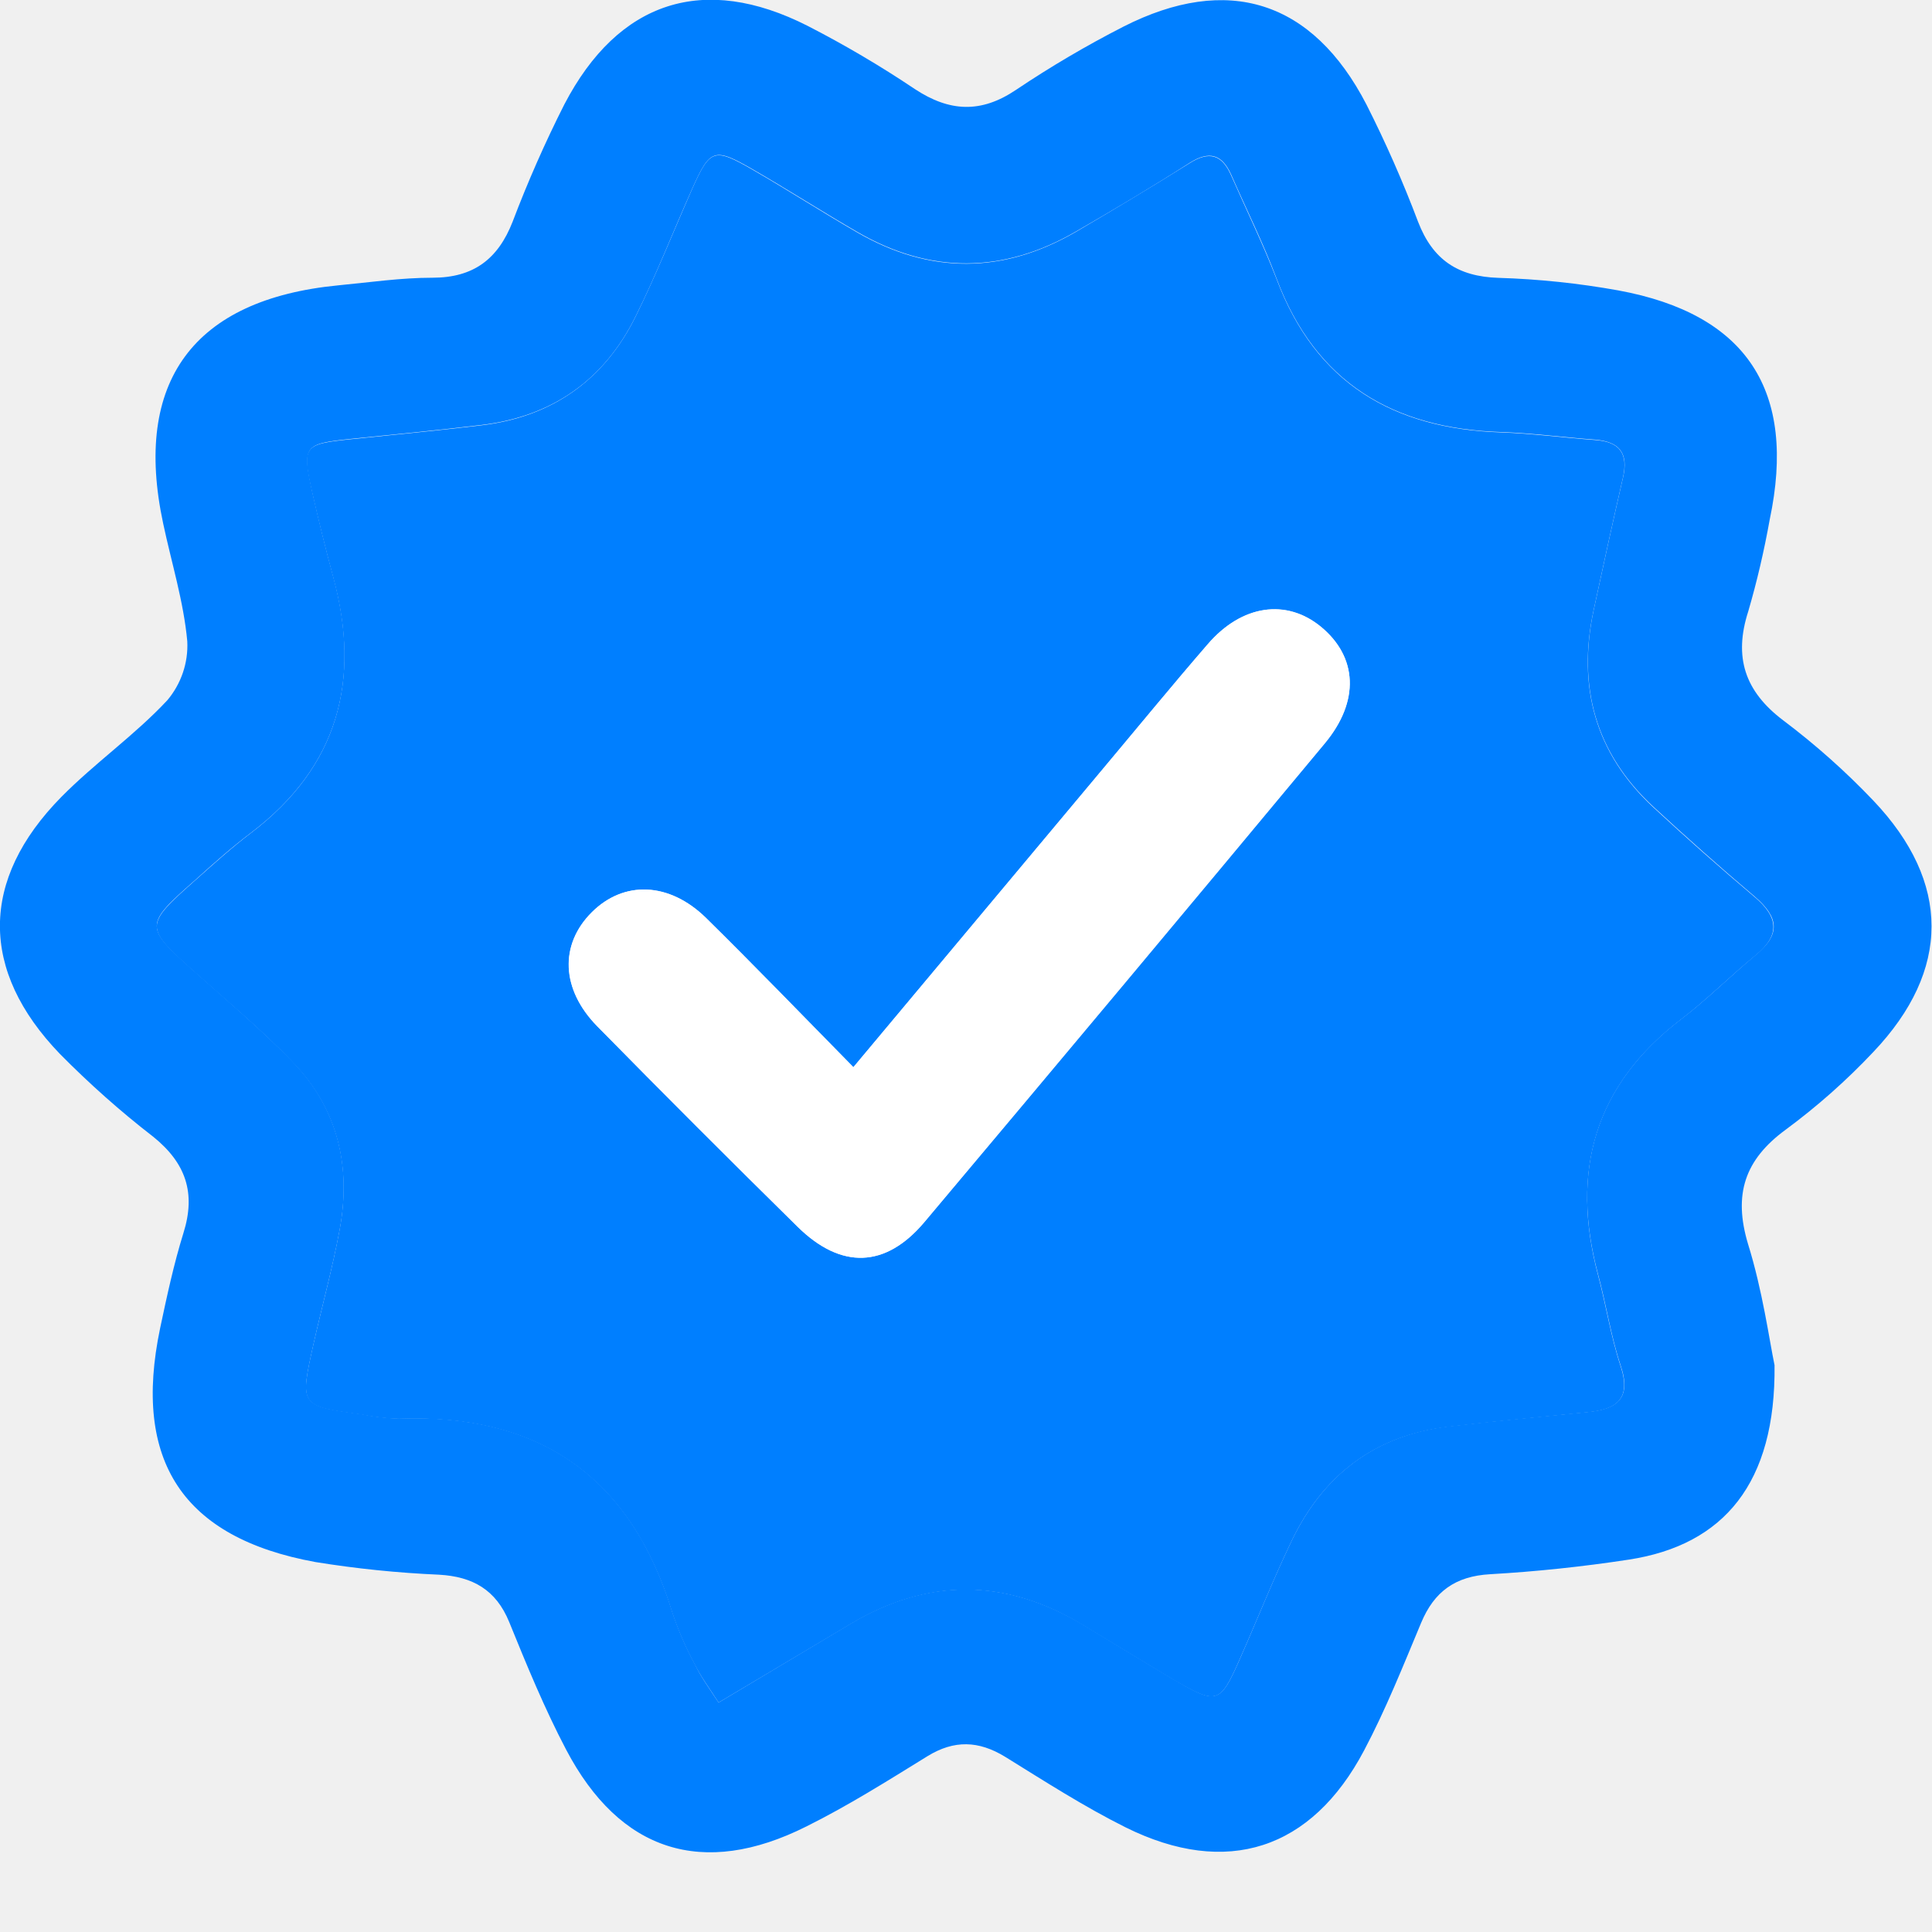
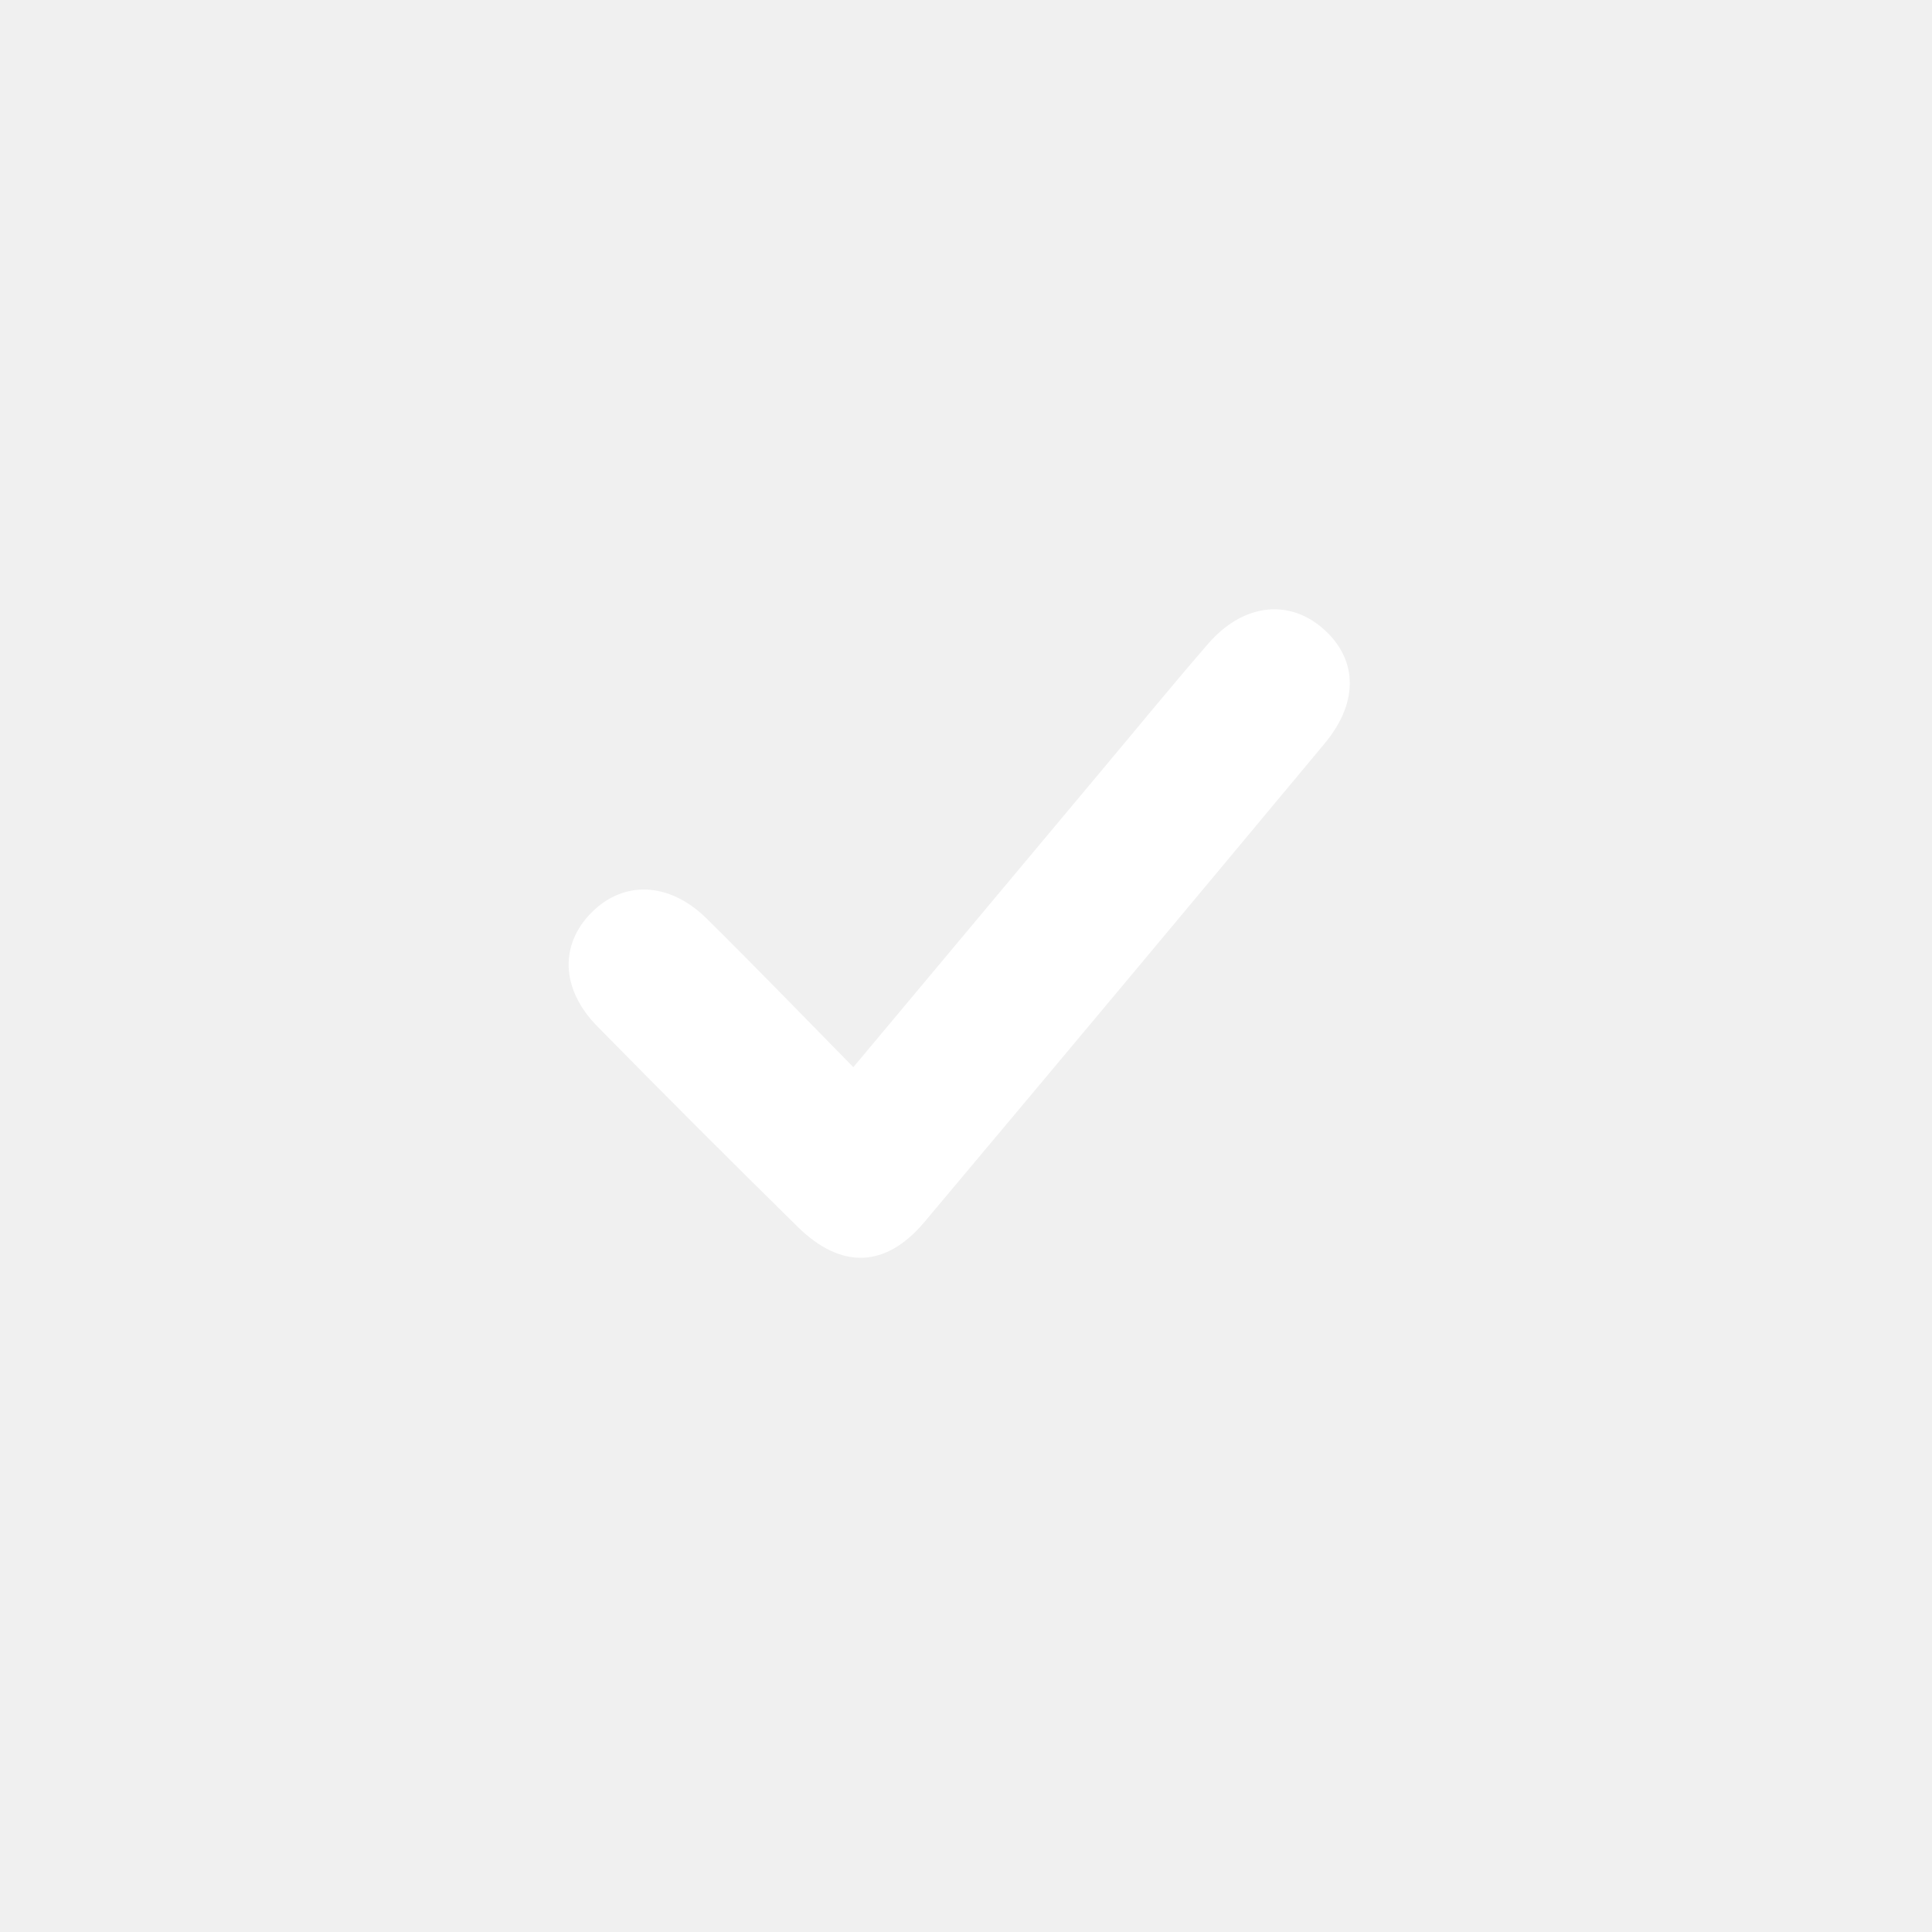
<svg xmlns="http://www.w3.org/2000/svg" width="16" height="16" viewBox="0 0 16 16" fill="none">
  <g clip-path="url(#clip0_4940_283173)">
-     <path d="M14.696 11.306C14.707 12.282 14.277 12.795 13.49 12.916C13.11 12.974 12.725 13.015 12.341 13.037C12.052 13.053 11.877 13.181 11.769 13.44C11.62 13.796 11.477 14.156 11.297 14.496C10.862 15.32 10.158 15.548 9.323 15.134C8.978 14.962 8.652 14.752 8.324 14.549C8.105 14.415 7.902 14.408 7.681 14.544C7.352 14.747 7.024 14.954 6.678 15.126C5.821 15.556 5.132 15.335 4.688 14.489C4.509 14.148 4.362 13.79 4.217 13.433C4.107 13.164 3.913 13.057 3.637 13.041C3.293 13.026 2.951 12.991 2.611 12.936C1.513 12.735 1.096 12.098 1.326 11C1.382 10.736 1.439 10.469 1.519 10.212C1.624 9.878 1.538 9.631 1.269 9.414C0.996 9.203 0.738 8.973 0.496 8.728C-0.169 8.038 -0.167 7.286 0.507 6.601C0.785 6.319 1.115 6.089 1.385 5.8C1.5 5.664 1.56 5.489 1.551 5.311C1.521 4.982 1.42 4.66 1.351 4.334C1.1 3.16 1.602 2.479 2.802 2.363C3.062 2.338 3.322 2.3 3.582 2.3C3.921 2.3 4.124 2.146 4.245 1.837C4.371 1.505 4.514 1.18 4.674 0.864C5.121 0.006 5.829 -0.222 6.688 0.214C6.994 0.371 7.291 0.546 7.577 0.738C7.863 0.926 8.123 0.94 8.413 0.745C8.699 0.553 8.996 0.378 9.303 0.221C10.166 -0.218 10.87 0.003 11.316 0.865C11.476 1.181 11.619 1.506 11.744 1.837C11.865 2.151 12.073 2.29 12.408 2.301C12.742 2.311 13.074 2.346 13.402 2.405C14.468 2.601 14.881 3.238 14.656 4.303C14.61 4.56 14.551 4.814 14.478 5.064C14.357 5.44 14.448 5.724 14.767 5.965C15.034 6.166 15.285 6.389 15.515 6.631C16.157 7.307 16.156 8.036 15.515 8.711C15.293 8.947 15.05 9.162 14.789 9.355C14.447 9.605 14.354 9.893 14.476 10.301C14.597 10.689 14.652 11.094 14.696 11.306ZM5.951 14.1L7.044 13.447C7.687 13.064 8.328 13.071 8.967 13.454C9.218 13.605 9.469 13.76 9.719 13.908C10.079 14.119 10.104 14.11 10.267 13.741C10.411 13.416 10.541 13.086 10.694 12.766C10.955 12.218 11.383 11.886 11.996 11.813C12.379 11.768 12.763 11.732 13.147 11.694C13.387 11.671 13.514 11.586 13.422 11.31C13.34 11.064 13.302 10.803 13.234 10.552C13.006 9.698 13.204 8.988 13.924 8.439C14.139 8.275 14.332 8.081 14.541 7.908C14.75 7.736 14.729 7.595 14.534 7.427C14.247 7.184 13.966 6.934 13.69 6.679C13.212 6.235 13.063 5.685 13.198 5.053C13.277 4.687 13.357 4.32 13.441 3.955C13.488 3.753 13.413 3.658 13.211 3.641C12.95 3.622 12.691 3.587 12.431 3.578C11.539 3.549 10.896 3.17 10.573 2.309C10.463 2.016 10.322 1.734 10.197 1.448C10.121 1.278 10.016 1.245 9.852 1.349C9.544 1.546 9.23 1.733 8.911 1.917C8.31 2.266 7.703 2.271 7.1 1.921C6.811 1.754 6.529 1.573 6.24 1.406C5.914 1.218 5.882 1.229 5.732 1.564C5.575 1.916 5.435 2.277 5.263 2.622C5.004 3.146 4.574 3.449 3.99 3.519C3.628 3.563 3.265 3.598 2.902 3.635C2.515 3.676 2.502 3.691 2.588 4.083C2.641 4.317 2.698 4.55 2.761 4.781C2.991 5.633 2.801 6.348 2.081 6.895C1.923 7.014 1.775 7.145 1.627 7.279C1.188 7.665 1.193 7.672 1.618 8.052C1.891 8.295 2.171 8.532 2.424 8.793C2.8 9.181 2.91 9.661 2.813 10.184C2.754 10.501 2.668 10.811 2.597 11.128C2.482 11.642 2.483 11.642 2.991 11.711C3.094 11.732 3.199 11.745 3.304 11.748C4.473 11.704 5.23 12.235 5.57 13.358C5.62 13.507 5.683 13.651 5.758 13.789C5.806 13.89 5.875 13.983 5.951 14.1Z" fill="#007FFF" />
-     <path d="M5.951 14.1C5.875 13.981 5.807 13.89 5.757 13.791C5.682 13.653 5.619 13.509 5.569 13.361C5.228 12.237 4.472 11.707 3.303 11.75C3.198 11.747 3.093 11.735 2.99 11.714C2.482 11.645 2.481 11.645 2.596 11.131C2.667 10.817 2.753 10.504 2.812 10.187C2.909 9.663 2.799 9.184 2.423 8.796C2.172 8.534 1.889 8.298 1.617 8.055C1.192 7.675 1.19 7.668 1.626 7.282C1.774 7.15 1.922 7.017 2.08 6.897C2.8 6.349 2.99 5.636 2.76 4.783C2.698 4.552 2.64 4.32 2.587 4.086C2.498 3.694 2.511 3.678 2.901 3.638C3.264 3.6 3.627 3.566 3.989 3.522C4.573 3.452 5.003 3.146 5.262 2.625C5.433 2.279 5.576 1.919 5.731 1.567C5.881 1.231 5.913 1.22 6.239 1.409C6.528 1.576 6.809 1.757 7.098 1.924C7.702 2.274 8.308 2.269 8.91 1.92C9.224 1.736 9.537 1.548 9.851 1.352C10.015 1.248 10.12 1.281 10.195 1.451C10.321 1.737 10.459 2.019 10.572 2.311C10.895 3.173 11.538 3.551 12.43 3.581C12.69 3.59 12.949 3.625 13.21 3.644C13.411 3.658 13.487 3.753 13.44 3.957C13.356 4.323 13.276 4.689 13.197 5.056C13.062 5.687 13.211 6.237 13.688 6.682C13.963 6.937 14.245 7.187 14.532 7.429C14.727 7.594 14.745 7.743 14.54 7.911C14.334 8.079 14.138 8.277 13.922 8.442C13.205 8.99 13.007 9.7 13.233 10.555C13.3 10.805 13.339 11.066 13.421 11.313C13.512 11.589 13.386 11.673 13.146 11.696C12.762 11.735 12.378 11.771 11.995 11.816C11.383 11.888 10.954 12.22 10.693 12.769C10.54 13.089 10.41 13.419 10.266 13.743C10.103 14.113 10.078 14.119 9.718 13.911C9.468 13.762 9.217 13.608 8.966 13.457C8.327 13.071 7.686 13.067 7.043 13.45L5.951 14.1ZM7.068 8.838C6.636 8.399 6.246 7.994 5.845 7.6C5.541 7.302 5.165 7.292 4.901 7.555C4.636 7.819 4.644 8.192 4.947 8.5C5.496 9.058 6.049 9.611 6.607 10.161C6.966 10.514 7.335 10.502 7.656 10.12C8.766 8.802 9.871 7.481 10.972 6.156C11.262 5.807 11.243 5.439 10.938 5.189C10.653 4.956 10.285 5.007 10.003 5.334C9.703 5.681 9.412 6.036 9.116 6.389L7.068 8.838Z" fill="#007FFF" />
+     <path d="M14.696 11.306C14.707 12.282 14.277 12.795 13.49 12.916C13.11 12.974 12.725 13.015 12.341 13.037C12.052 13.053 11.877 13.181 11.769 13.44C11.62 13.796 11.477 14.156 11.297 14.496C10.862 15.32 10.158 15.548 9.323 15.134C8.978 14.962 8.652 14.752 8.324 14.549C8.105 14.415 7.902 14.408 7.681 14.544C7.352 14.747 7.024 14.954 6.678 15.126C5.821 15.556 5.132 15.335 4.688 14.489C4.509 14.148 4.362 13.79 4.217 13.433C4.107 13.164 3.913 13.057 3.637 13.041C3.293 13.026 2.951 12.991 2.611 12.936C1.513 12.735 1.096 12.098 1.326 11C1.382 10.736 1.439 10.469 1.519 10.212C1.624 9.878 1.538 9.631 1.269 9.414C0.996 9.203 0.738 8.973 0.496 8.728C-0.169 8.038 -0.167 7.286 0.507 6.601C0.785 6.319 1.115 6.089 1.385 5.8C1.5 5.664 1.56 5.489 1.551 5.311C1.521 4.982 1.42 4.66 1.351 4.334C1.1 3.16 1.602 2.479 2.802 2.363C3.062 2.338 3.322 2.3 3.582 2.3C3.921 2.3 4.124 2.146 4.245 1.837C4.371 1.505 4.514 1.18 4.674 0.864C5.121 0.006 5.829 -0.222 6.688 0.214C6.994 0.371 7.291 0.546 7.577 0.738C7.863 0.926 8.123 0.94 8.413 0.745C8.699 0.553 8.996 0.378 9.303 0.221C10.166 -0.218 10.87 0.003 11.316 0.865C11.476 1.181 11.619 1.506 11.744 1.837C11.865 2.151 12.073 2.29 12.408 2.301C12.742 2.311 13.074 2.346 13.402 2.405C14.468 2.601 14.881 3.238 14.656 4.303C14.61 4.56 14.551 4.814 14.478 5.064C14.357 5.44 14.448 5.724 14.767 5.965C15.034 6.166 15.285 6.389 15.515 6.631C16.157 7.307 16.156 8.036 15.515 8.711C15.293 8.947 15.05 9.162 14.789 9.355C14.447 9.605 14.354 9.893 14.476 10.301C14.597 10.689 14.652 11.094 14.696 11.306ZM5.951 14.1L7.044 13.447C7.687 13.064 8.328 13.071 8.967 13.454C9.218 13.605 9.469 13.76 9.719 13.908C10.079 14.119 10.104 14.11 10.267 13.741C10.411 13.416 10.541 13.086 10.694 12.766C10.955 12.218 11.383 11.886 11.996 11.813C12.379 11.768 12.763 11.732 13.147 11.694C13.387 11.671 13.514 11.586 13.422 11.31C13.34 11.064 13.302 10.803 13.234 10.552C13.006 9.698 13.204 8.988 13.924 8.439C14.139 8.275 14.332 8.081 14.541 7.908C14.75 7.736 14.729 7.595 14.534 7.427C14.247 7.184 13.966 6.934 13.69 6.679C13.212 6.235 13.063 5.685 13.198 5.053C13.277 4.687 13.357 4.32 13.441 3.955C13.488 3.753 13.413 3.658 13.211 3.641C12.95 3.622 12.691 3.587 12.431 3.578C11.539 3.549 10.896 3.17 10.573 2.309C10.463 2.016 10.322 1.734 10.197 1.448C10.121 1.278 10.016 1.245 9.852 1.349C9.544 1.546 9.23 1.733 8.911 1.917C8.31 2.266 7.703 2.271 7.1 1.921C6.811 1.754 6.529 1.573 6.24 1.406C5.914 1.218 5.882 1.229 5.732 1.564C5.575 1.916 5.435 2.277 5.263 2.622C5.004 3.146 4.574 3.449 3.99 3.519C3.628 3.563 3.265 3.598 2.902 3.635C2.515 3.676 2.502 3.691 2.588 4.083C2.641 4.317 2.698 4.55 2.761 4.781C2.991 5.633 2.801 6.348 2.081 6.895C1.923 7.014 1.775 7.145 1.627 7.279C1.188 7.665 1.193 7.672 1.618 8.052C1.891 8.295 2.171 8.532 2.424 8.793C2.8 9.181 2.91 9.661 2.813 10.184C2.754 10.501 2.668 10.811 2.597 11.128C2.482 11.642 2.483 11.642 2.991 11.711C3.094 11.732 3.199 11.745 3.304 11.748C4.473 11.704 5.23 12.235 5.57 13.358C5.62 13.507 5.683 13.651 5.758 13.789C5.806 13.89 5.875 13.983 5.951 14.1Z" />
+     <path d="M5.951 14.1C5.875 13.981 5.807 13.89 5.757 13.791C5.682 13.653 5.619 13.509 5.569 13.361C5.228 12.237 4.472 11.707 3.303 11.75C3.198 11.747 3.093 11.735 2.99 11.714C2.482 11.645 2.481 11.645 2.596 11.131C2.667 10.817 2.753 10.504 2.812 10.187C2.909 9.663 2.799 9.184 2.423 8.796C2.172 8.534 1.889 8.298 1.617 8.055C1.192 7.675 1.19 7.668 1.626 7.282C1.774 7.15 1.922 7.017 2.08 6.897C2.8 6.349 2.99 5.636 2.76 4.783C2.698 4.552 2.64 4.32 2.587 4.086C2.498 3.694 2.511 3.678 2.901 3.638C3.264 3.6 3.627 3.566 3.989 3.522C4.573 3.452 5.003 3.146 5.262 2.625C5.433 2.279 5.576 1.919 5.731 1.567C5.881 1.231 5.913 1.22 6.239 1.409C6.528 1.576 6.809 1.757 7.098 1.924C7.702 2.274 8.308 2.269 8.91 1.92C9.224 1.736 9.537 1.548 9.851 1.352C10.015 1.248 10.12 1.281 10.195 1.451C10.321 1.737 10.459 2.019 10.572 2.311C10.895 3.173 11.538 3.551 12.43 3.581C12.69 3.59 12.949 3.625 13.21 3.644C13.411 3.658 13.487 3.753 13.44 3.957C13.356 4.323 13.276 4.689 13.197 5.056C13.062 5.687 13.211 6.237 13.688 6.682C13.963 6.937 14.245 7.187 14.532 7.429C14.727 7.594 14.745 7.743 14.54 7.911C14.334 8.079 14.138 8.277 13.922 8.442C13.205 8.99 13.007 9.7 13.233 10.555C13.3 10.805 13.339 11.066 13.421 11.313C13.512 11.589 13.386 11.673 13.146 11.696C12.762 11.735 12.378 11.771 11.995 11.816C11.383 11.888 10.954 12.22 10.693 12.769C10.54 13.089 10.41 13.419 10.266 13.743C10.103 14.113 10.078 14.119 9.718 13.911C9.468 13.762 9.217 13.608 8.966 13.457C8.327 13.071 7.686 13.067 7.043 13.45L5.951 14.1ZM7.068 8.838C6.636 8.399 6.246 7.994 5.845 7.6C5.541 7.302 5.165 7.292 4.901 7.555C4.636 7.819 4.644 8.192 4.947 8.5C5.496 9.058 6.049 9.611 6.607 10.161C6.966 10.514 7.335 10.502 7.656 10.12C8.766 8.802 9.871 7.481 10.972 6.156C11.262 5.807 11.243 5.439 10.938 5.189C10.653 4.956 10.285 5.007 10.003 5.334C9.703 5.681 9.412 6.036 9.116 6.389L7.068 8.838Z" />
    <path d="M7.067 8.838L9.116 6.389C9.412 6.037 9.702 5.681 10.003 5.334C10.285 5.007 10.653 4.958 10.937 5.189C11.243 5.44 11.262 5.807 10.971 6.156C9.869 7.48 8.764 8.801 7.656 10.12C7.335 10.502 6.967 10.514 6.607 10.161C6.049 9.612 5.495 9.058 4.947 8.5C4.644 8.192 4.633 7.823 4.9 7.556C5.167 7.289 5.54 7.305 5.845 7.6C6.244 7.994 6.636 8.399 7.067 8.838Z" fill="white" />
  </g>
  <defs>
    <clipPath id="clip0_4940_283173">
      <rect width="16" height="15.34" fill="white" />
    </clipPath>
  </defs>
</svg>
